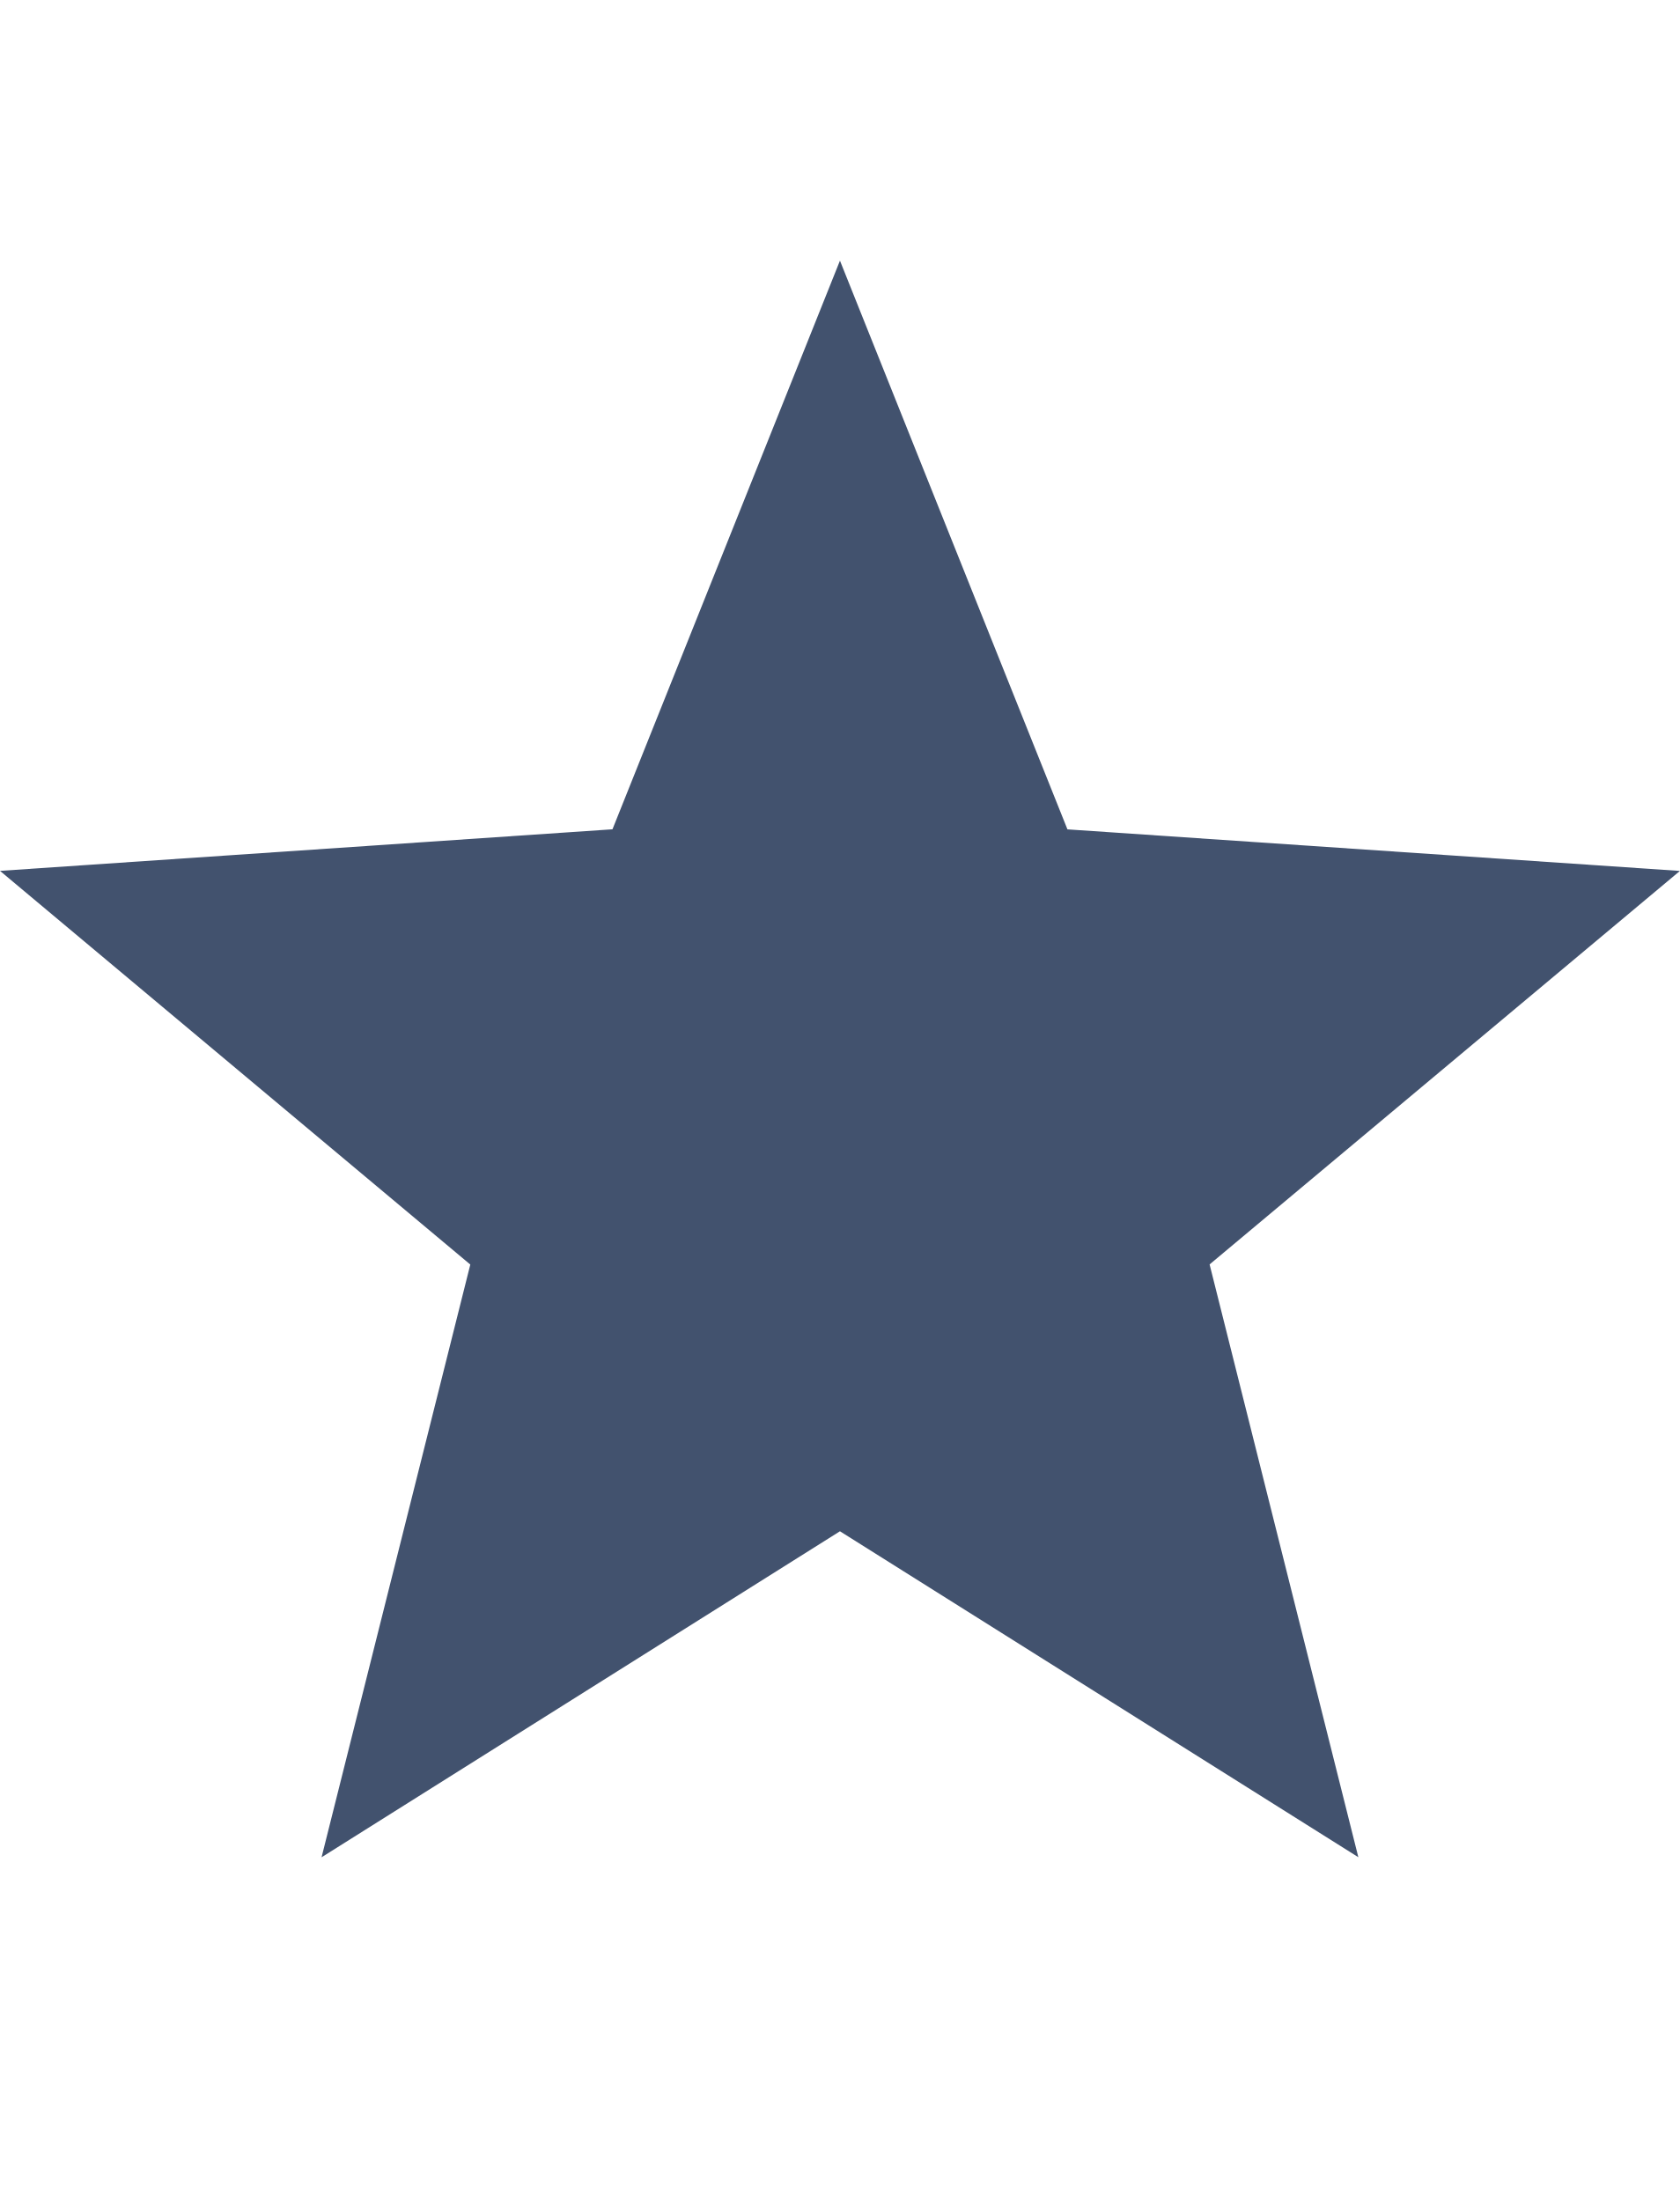
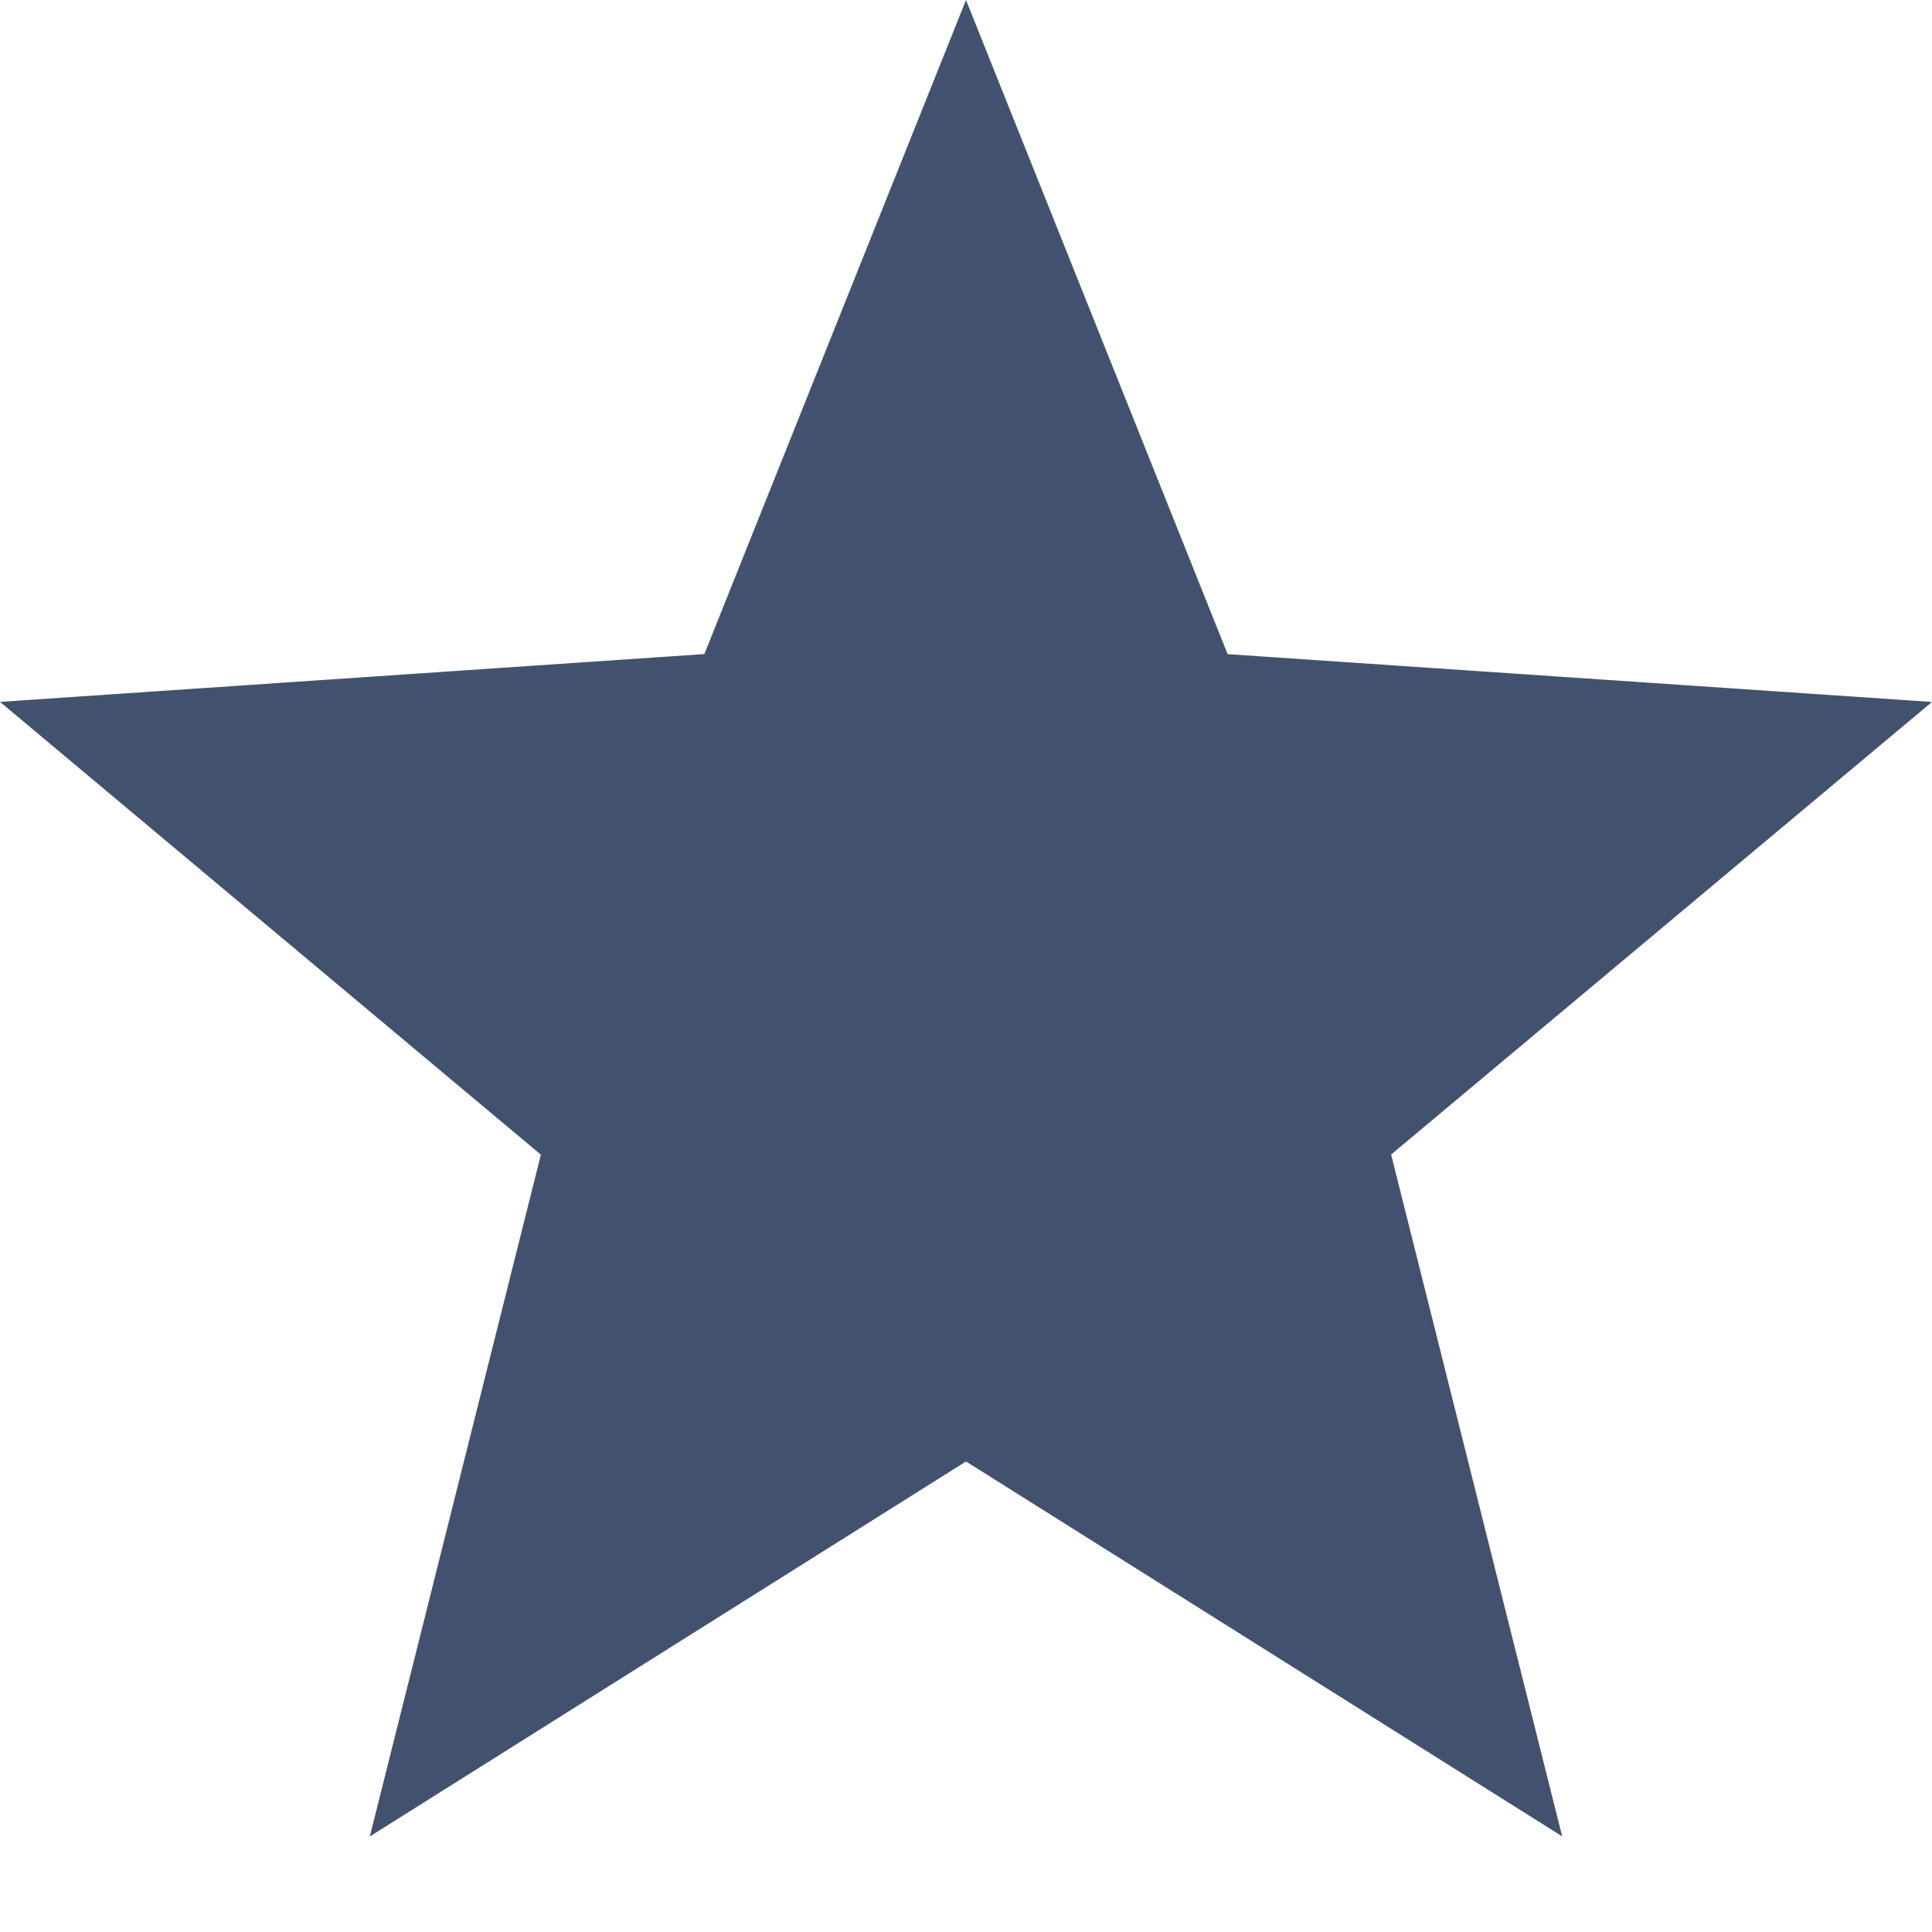
- <svg xmlns="http://www.w3.org/2000/svg" xmlns:xlink="http://www.w3.org/1999/xlink" class="icon icon--default list__icon" width="14.5" height="19">
+ <svg xmlns="http://www.w3.org/2000/svg" xmlns:xlink="http://www.w3.org/1999/xlink" class="icon icon--default list__icon" width="24" height="24">
  <defs>
    <symbol viewBox="0 0 24 24" id="star">
      <path d="M12 0L8.75 8.125 0 8.719l6.719 5.625-2.125 8.469L12 18.155l7.406 4.657-2.125-8.47L24 8.72l-8.75-.594z" />
    </symbol>
  </defs>
  <use xlink:href="#star" fill="#42526E" />
</svg>
